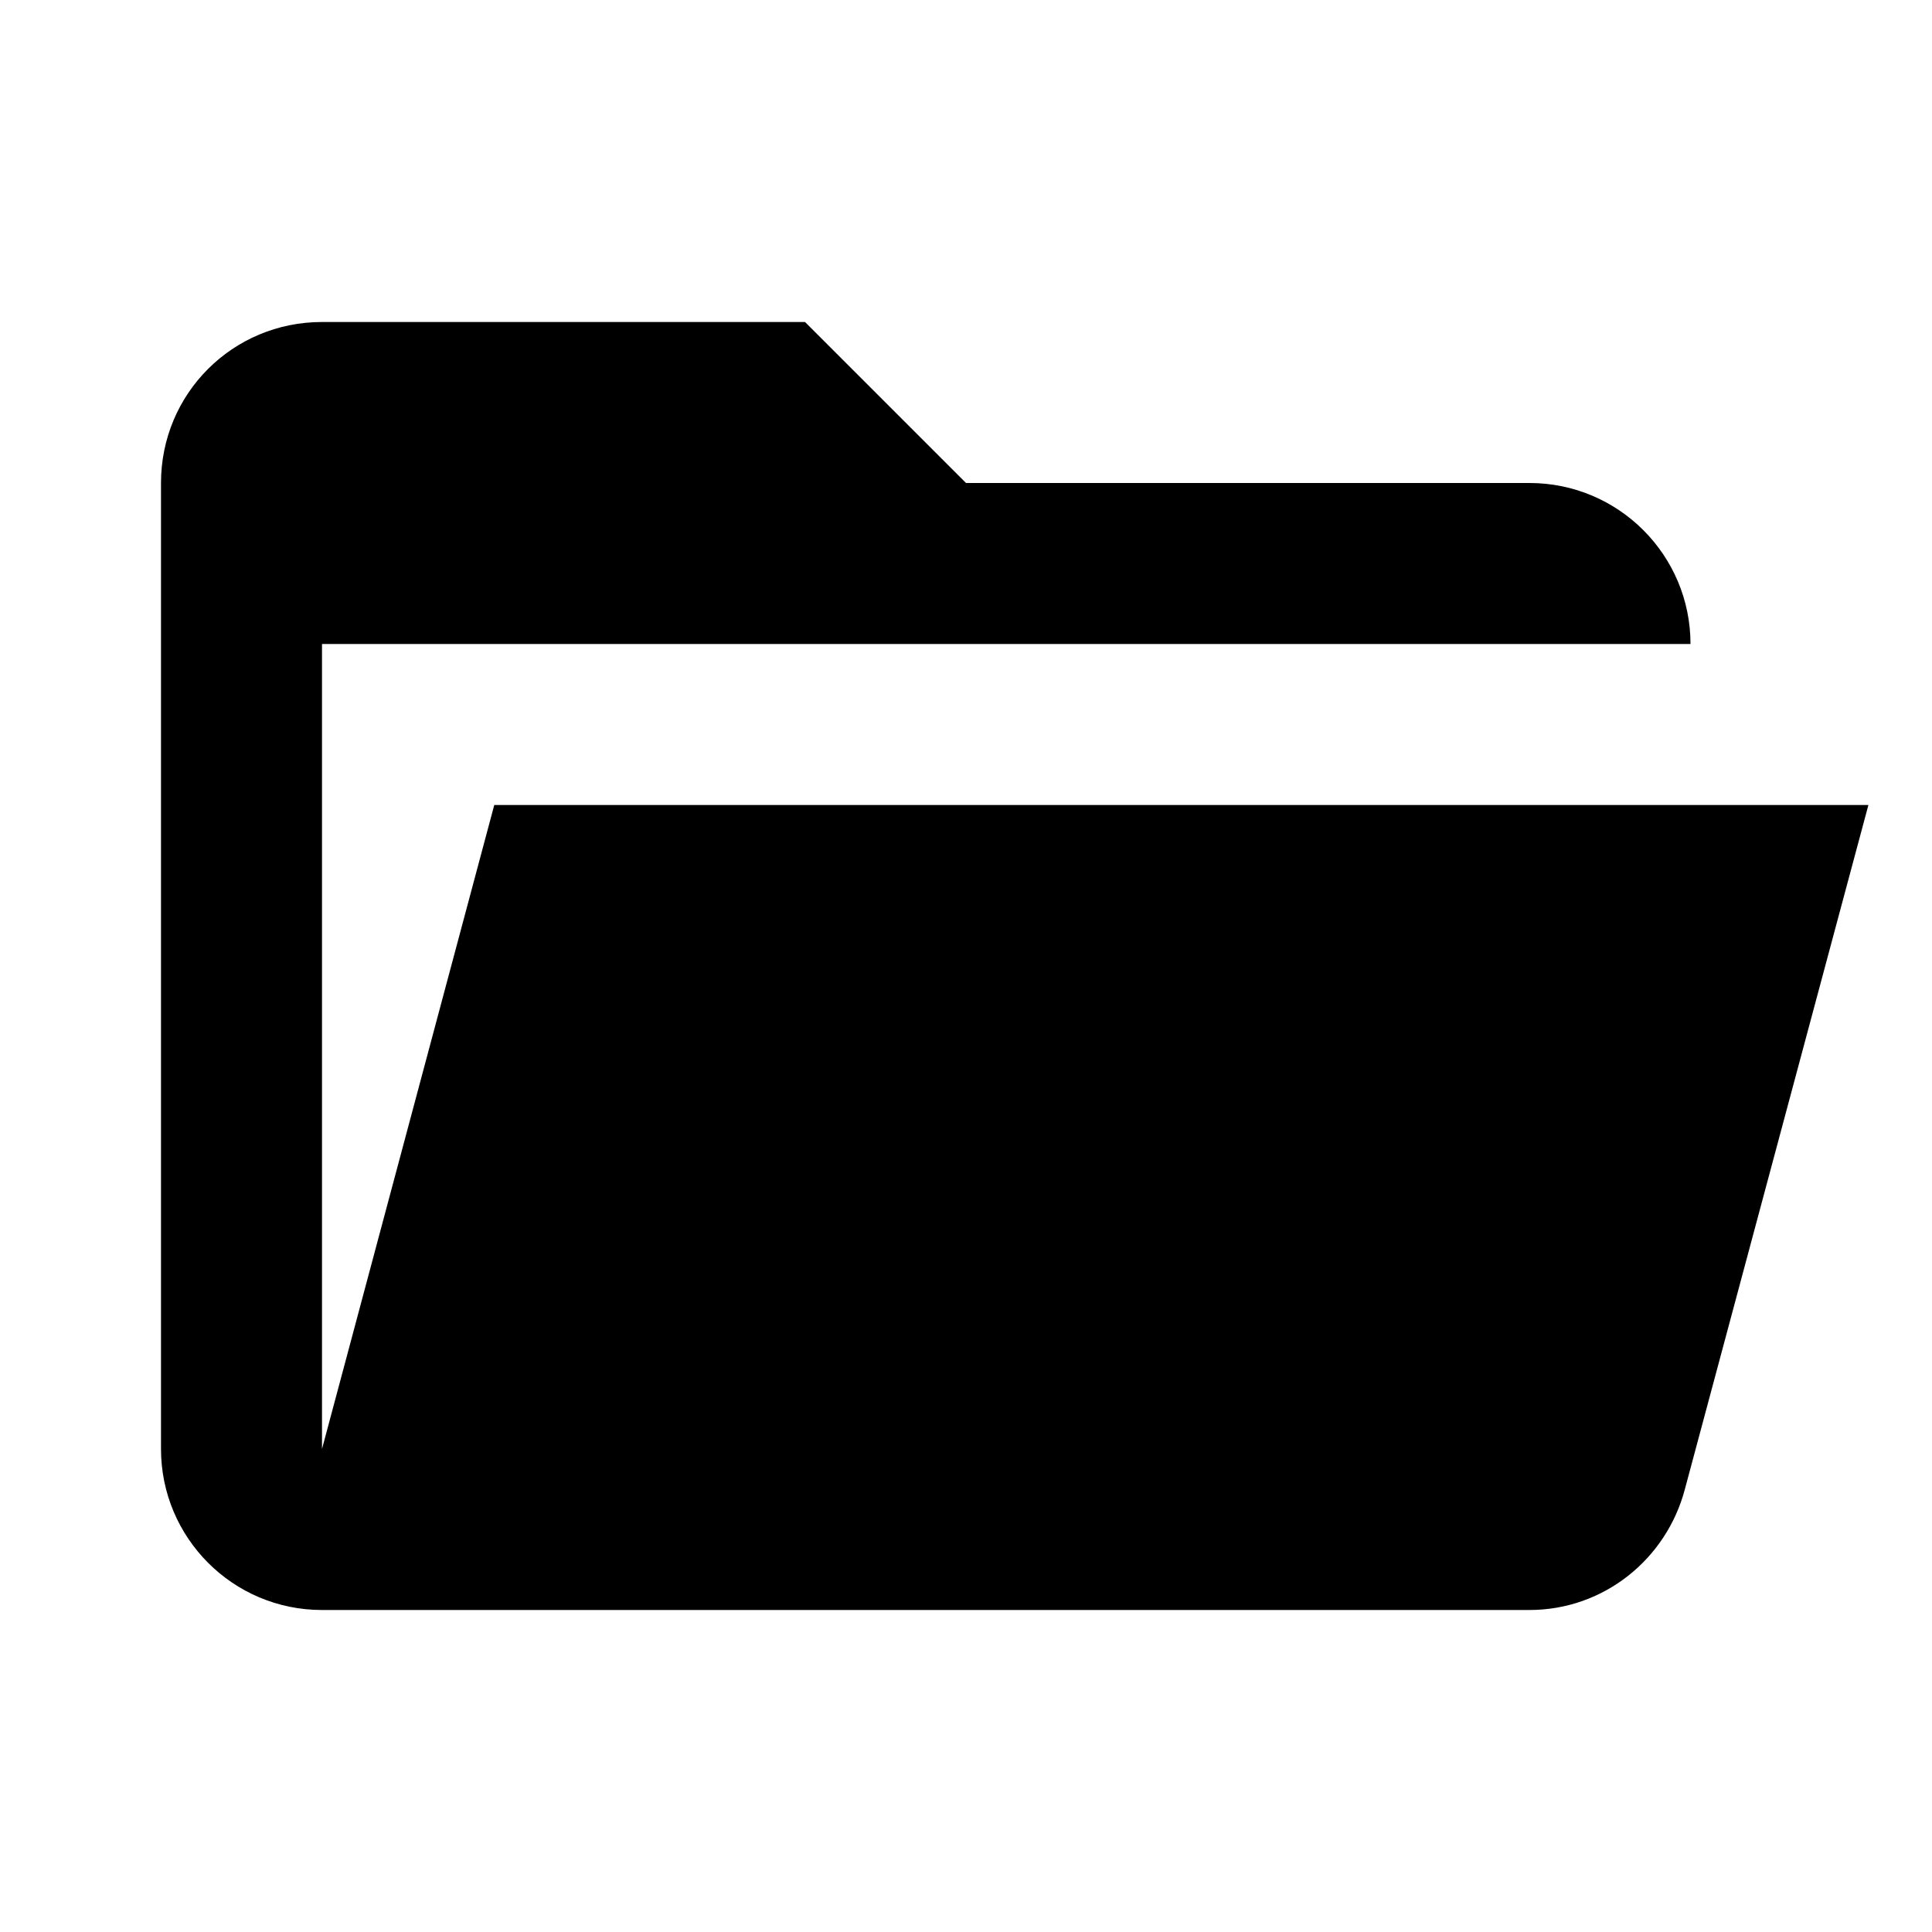
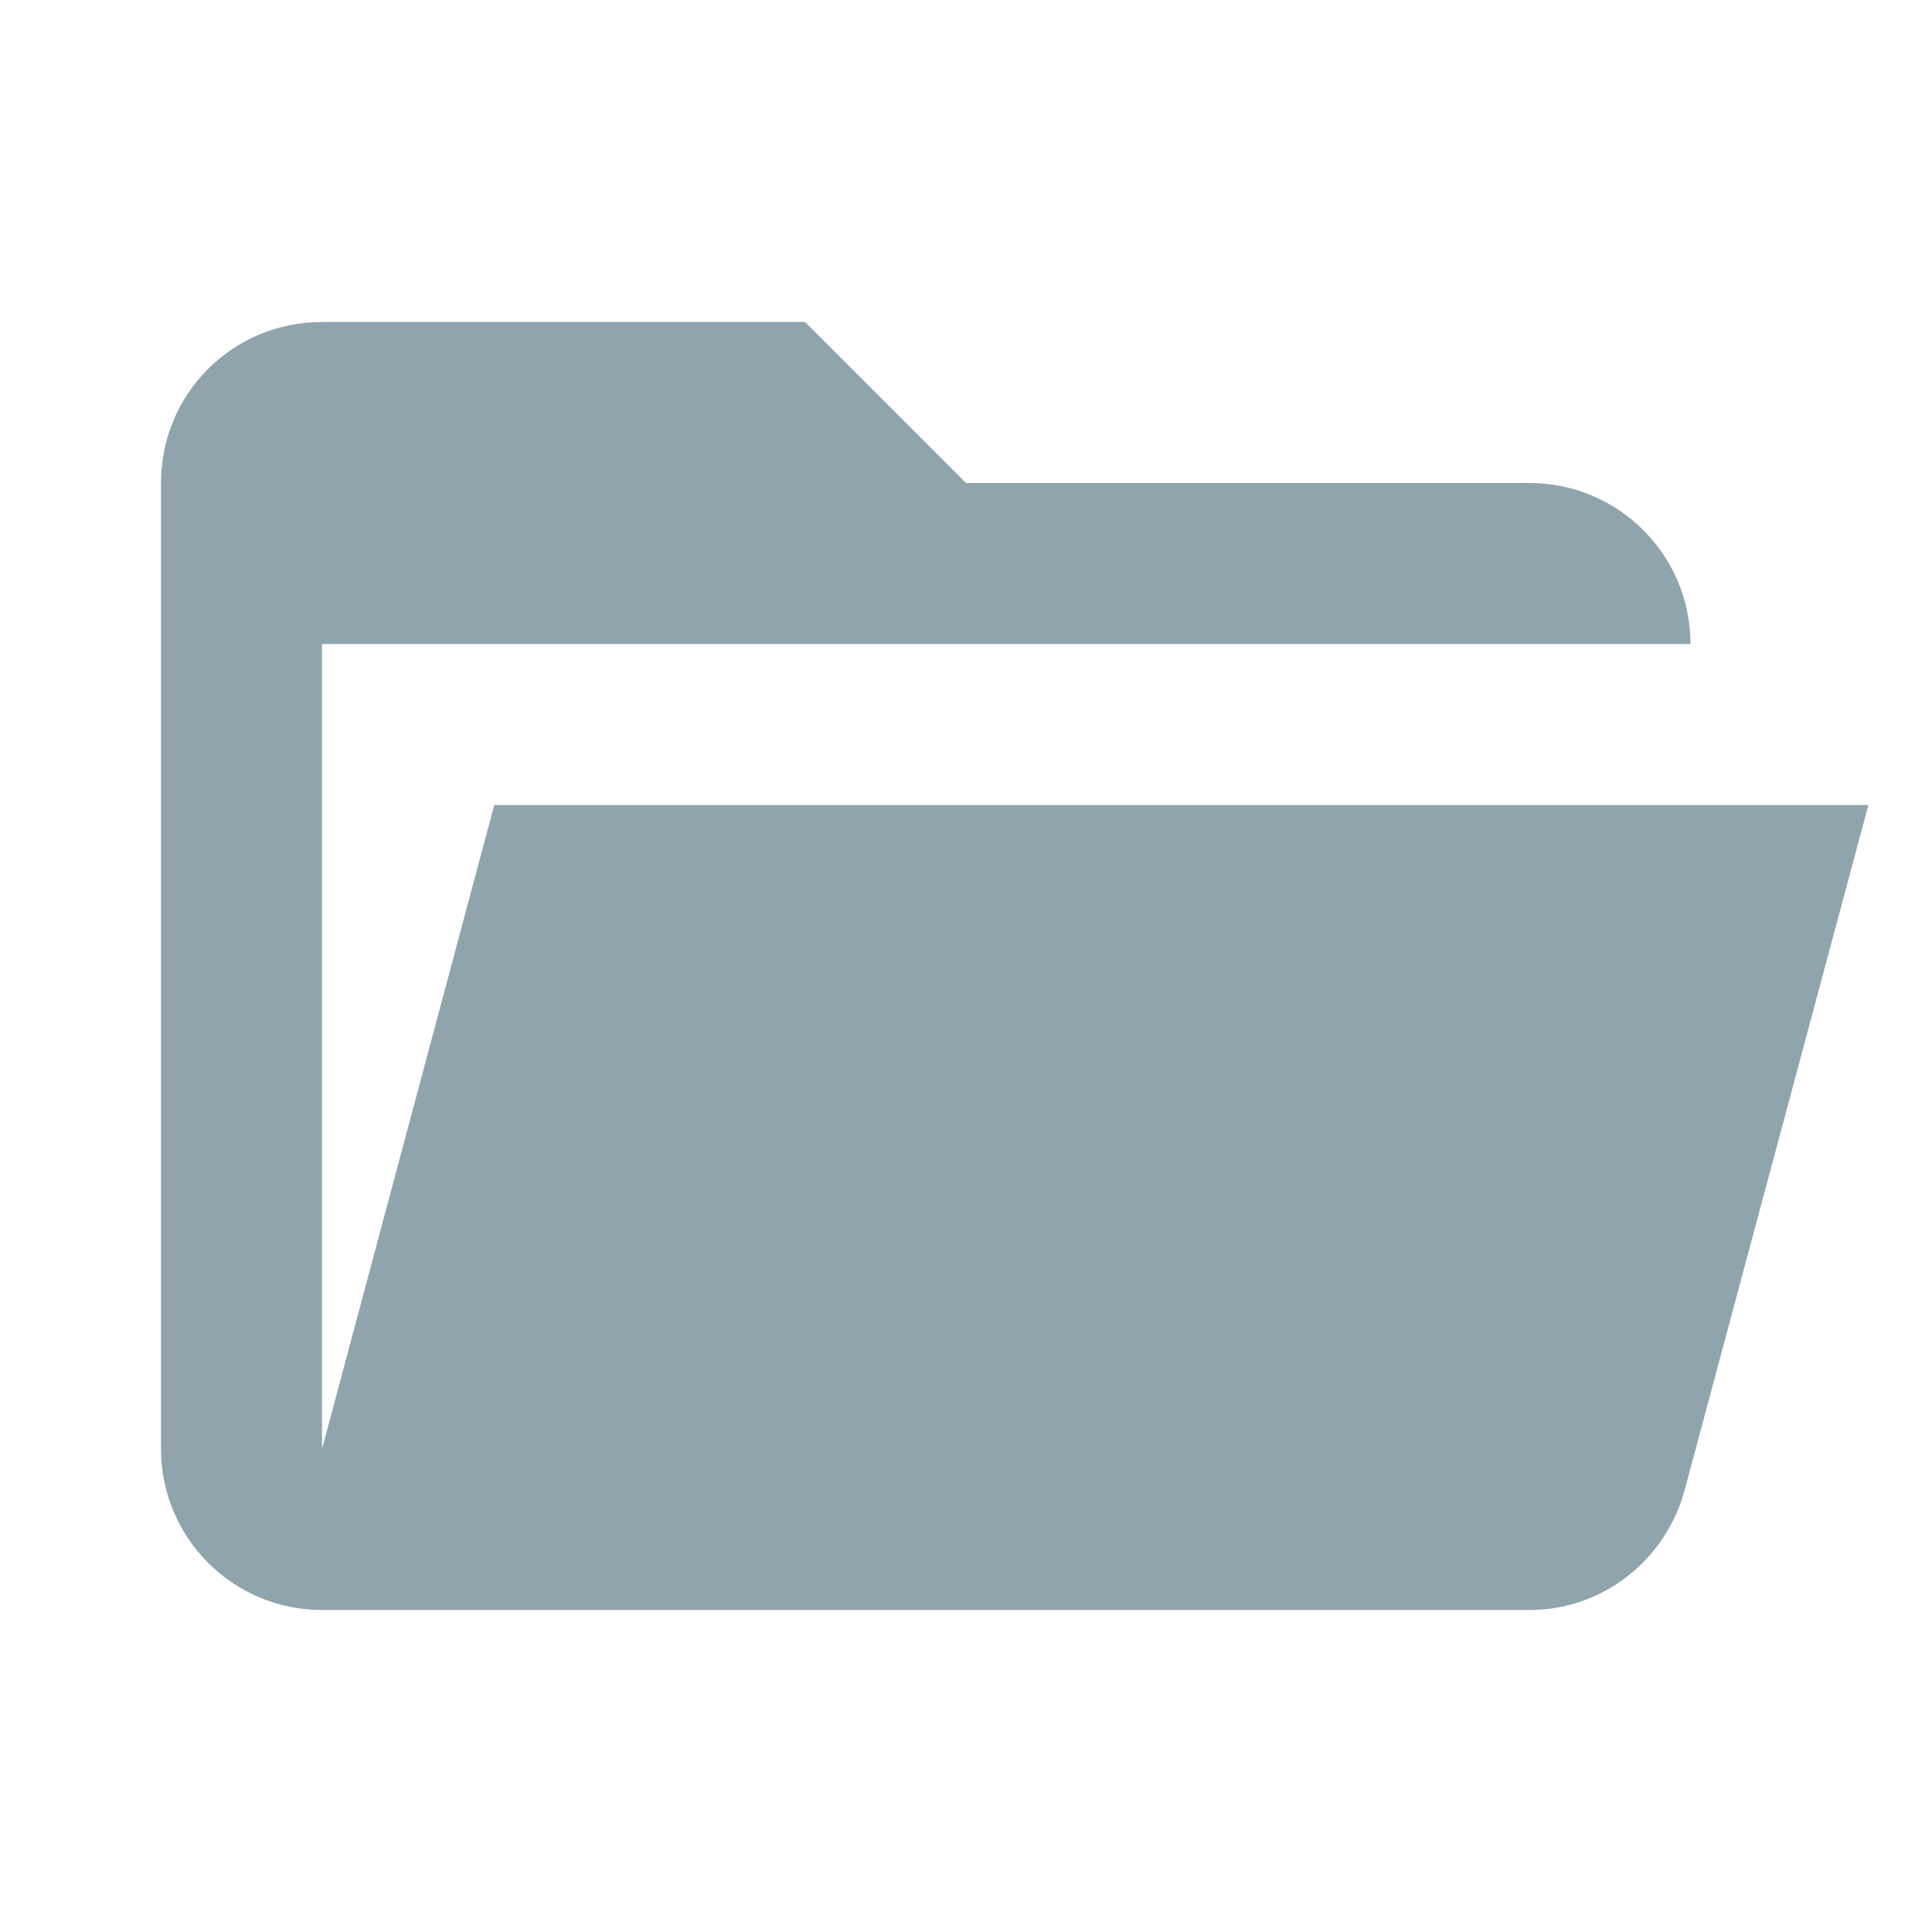
<svg xmlns="http://www.w3.org/2000/svg" viewBox="0 0 24 24">
-   <path d="M19,20H4C2.89,20 2,19.1 2,18V6C2,4.89 2.89,4 4,4H10L12,6H19A2,2 0 0,1 21,8H21L4,8V18L6.14,10H23.21L20.93,18.5C20.7,19.37 19.92,20 19,20Z" />
+   <path d="M19,20H4C2.89,20 2,19.1 2,18V6C2,4.89 2.89,4 4,4H10L12,6H19A2,2 0 0,1 21,8H21L4,8V18L6.14,10H23.21L20.93,18.5C20.7,19.37 19.92,20 19,20Z" fill="#90A4AE" />
</svg>
